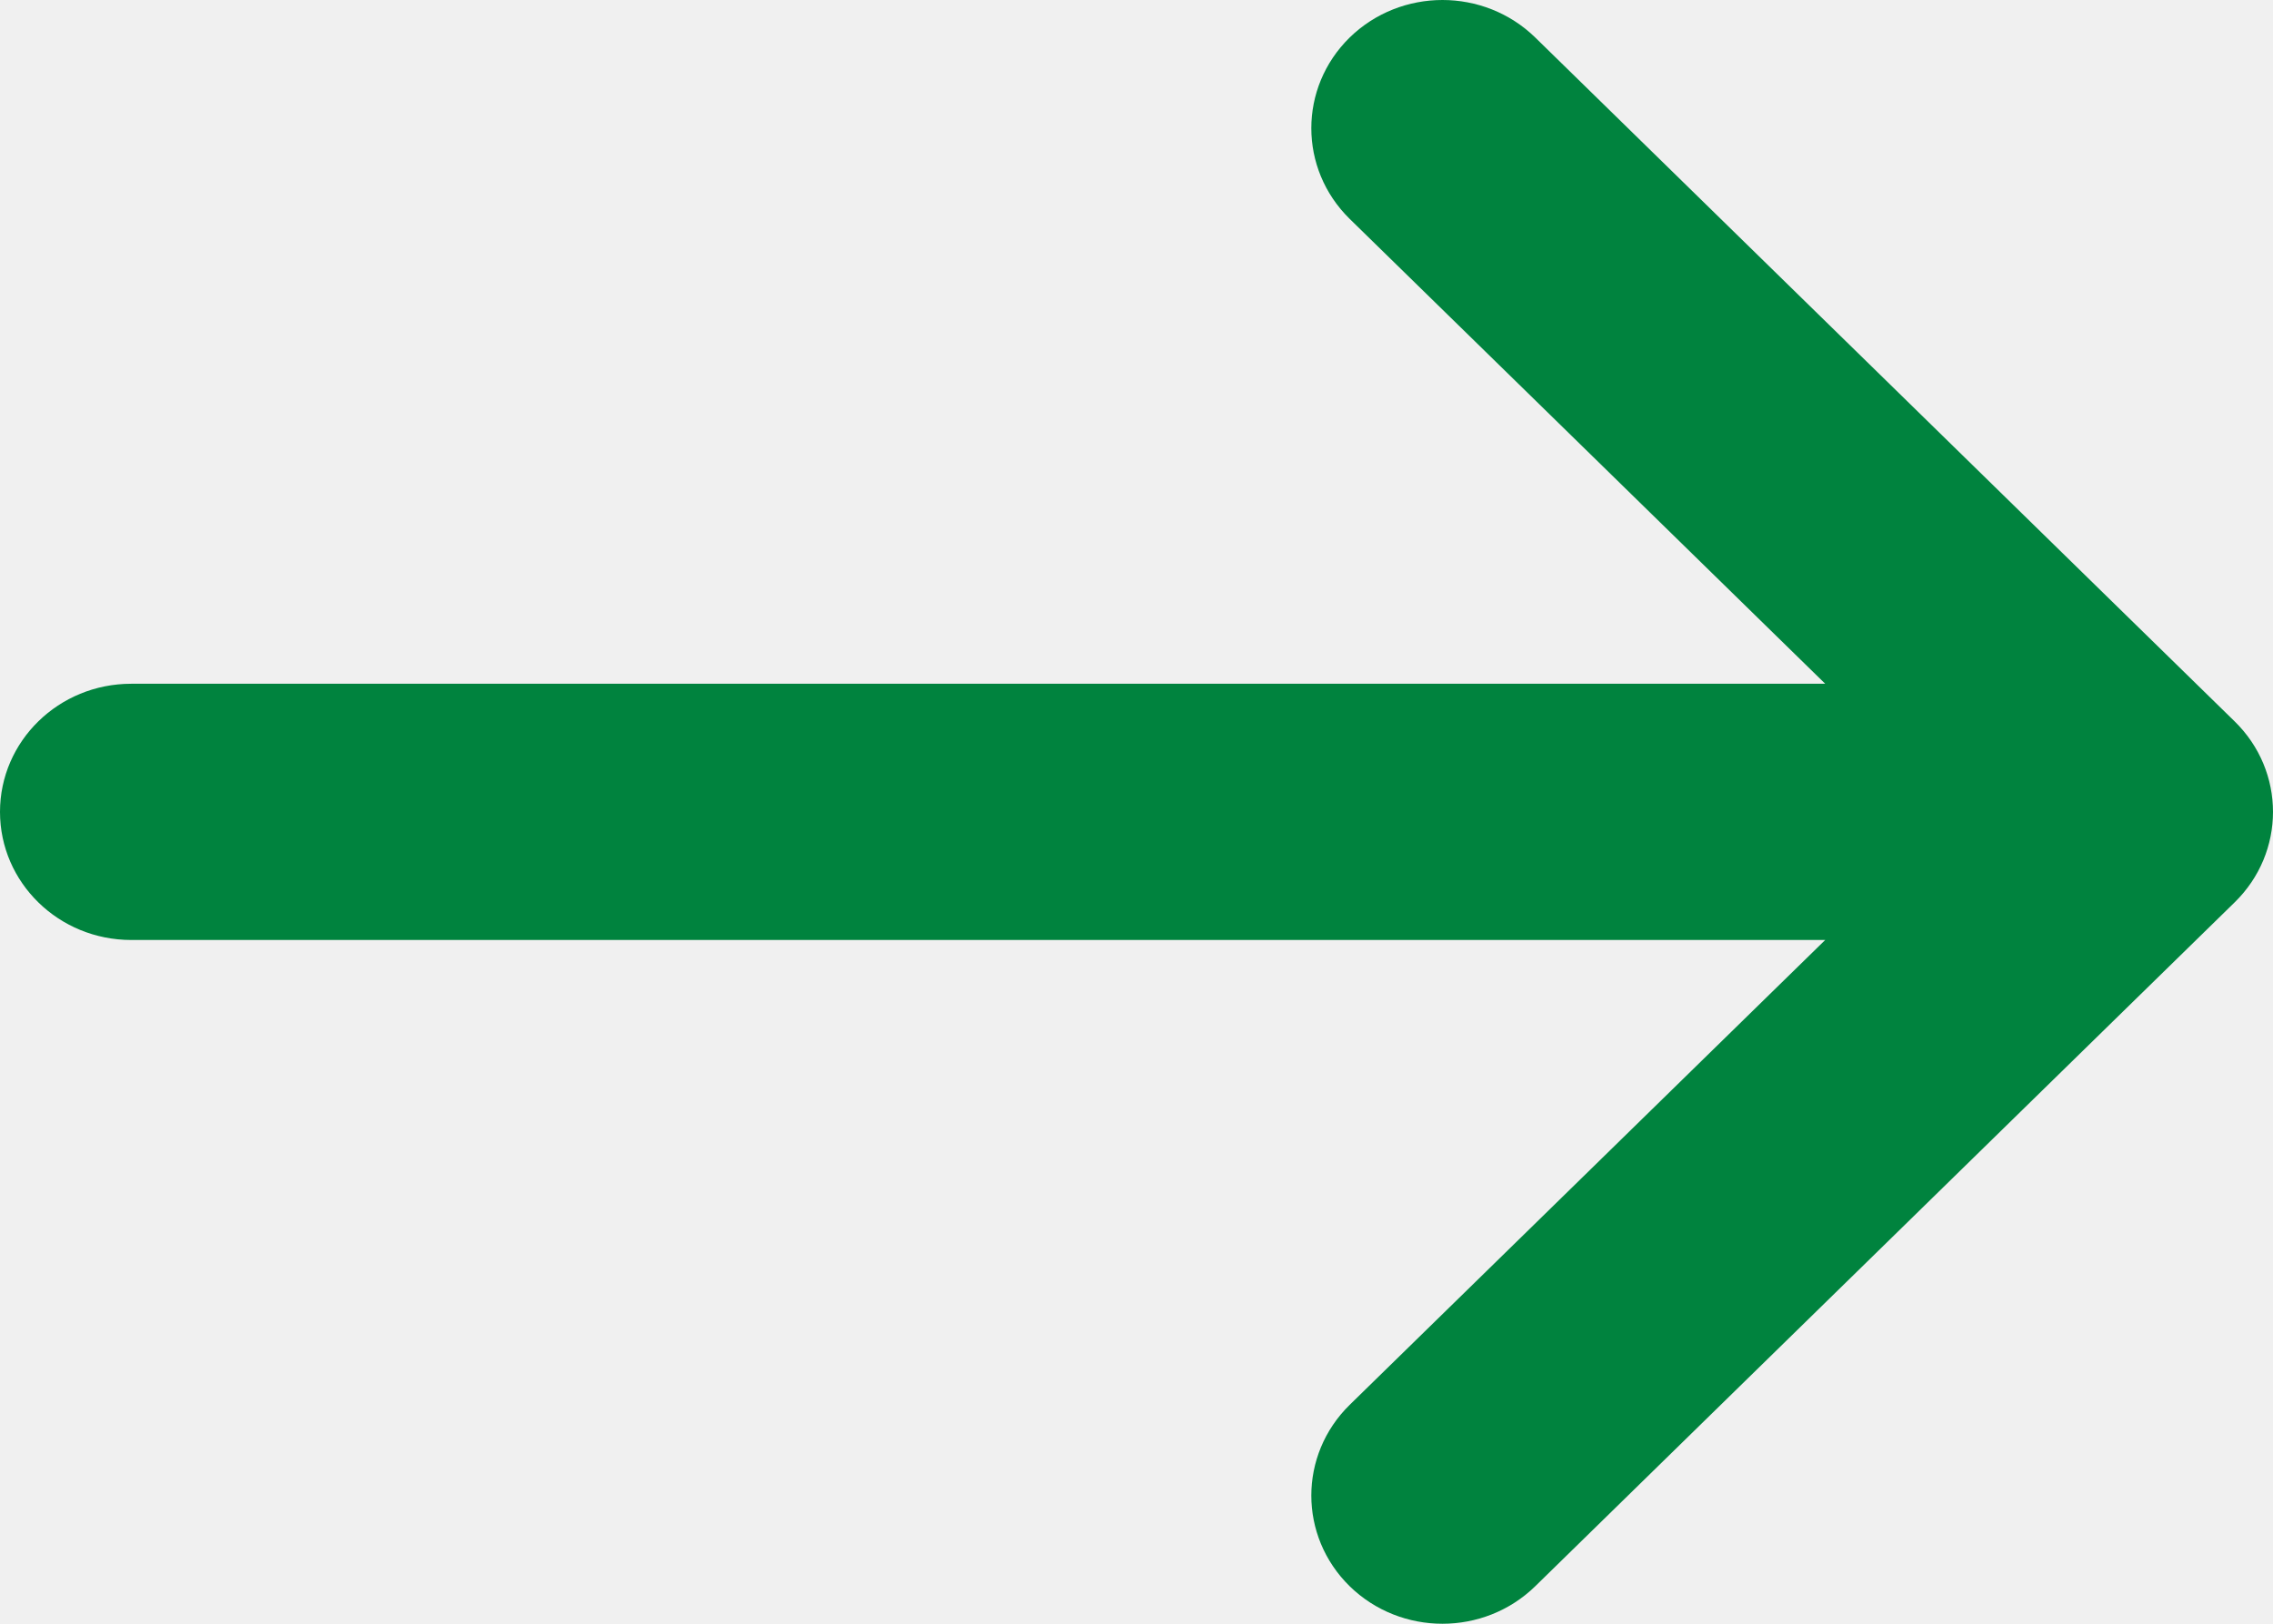
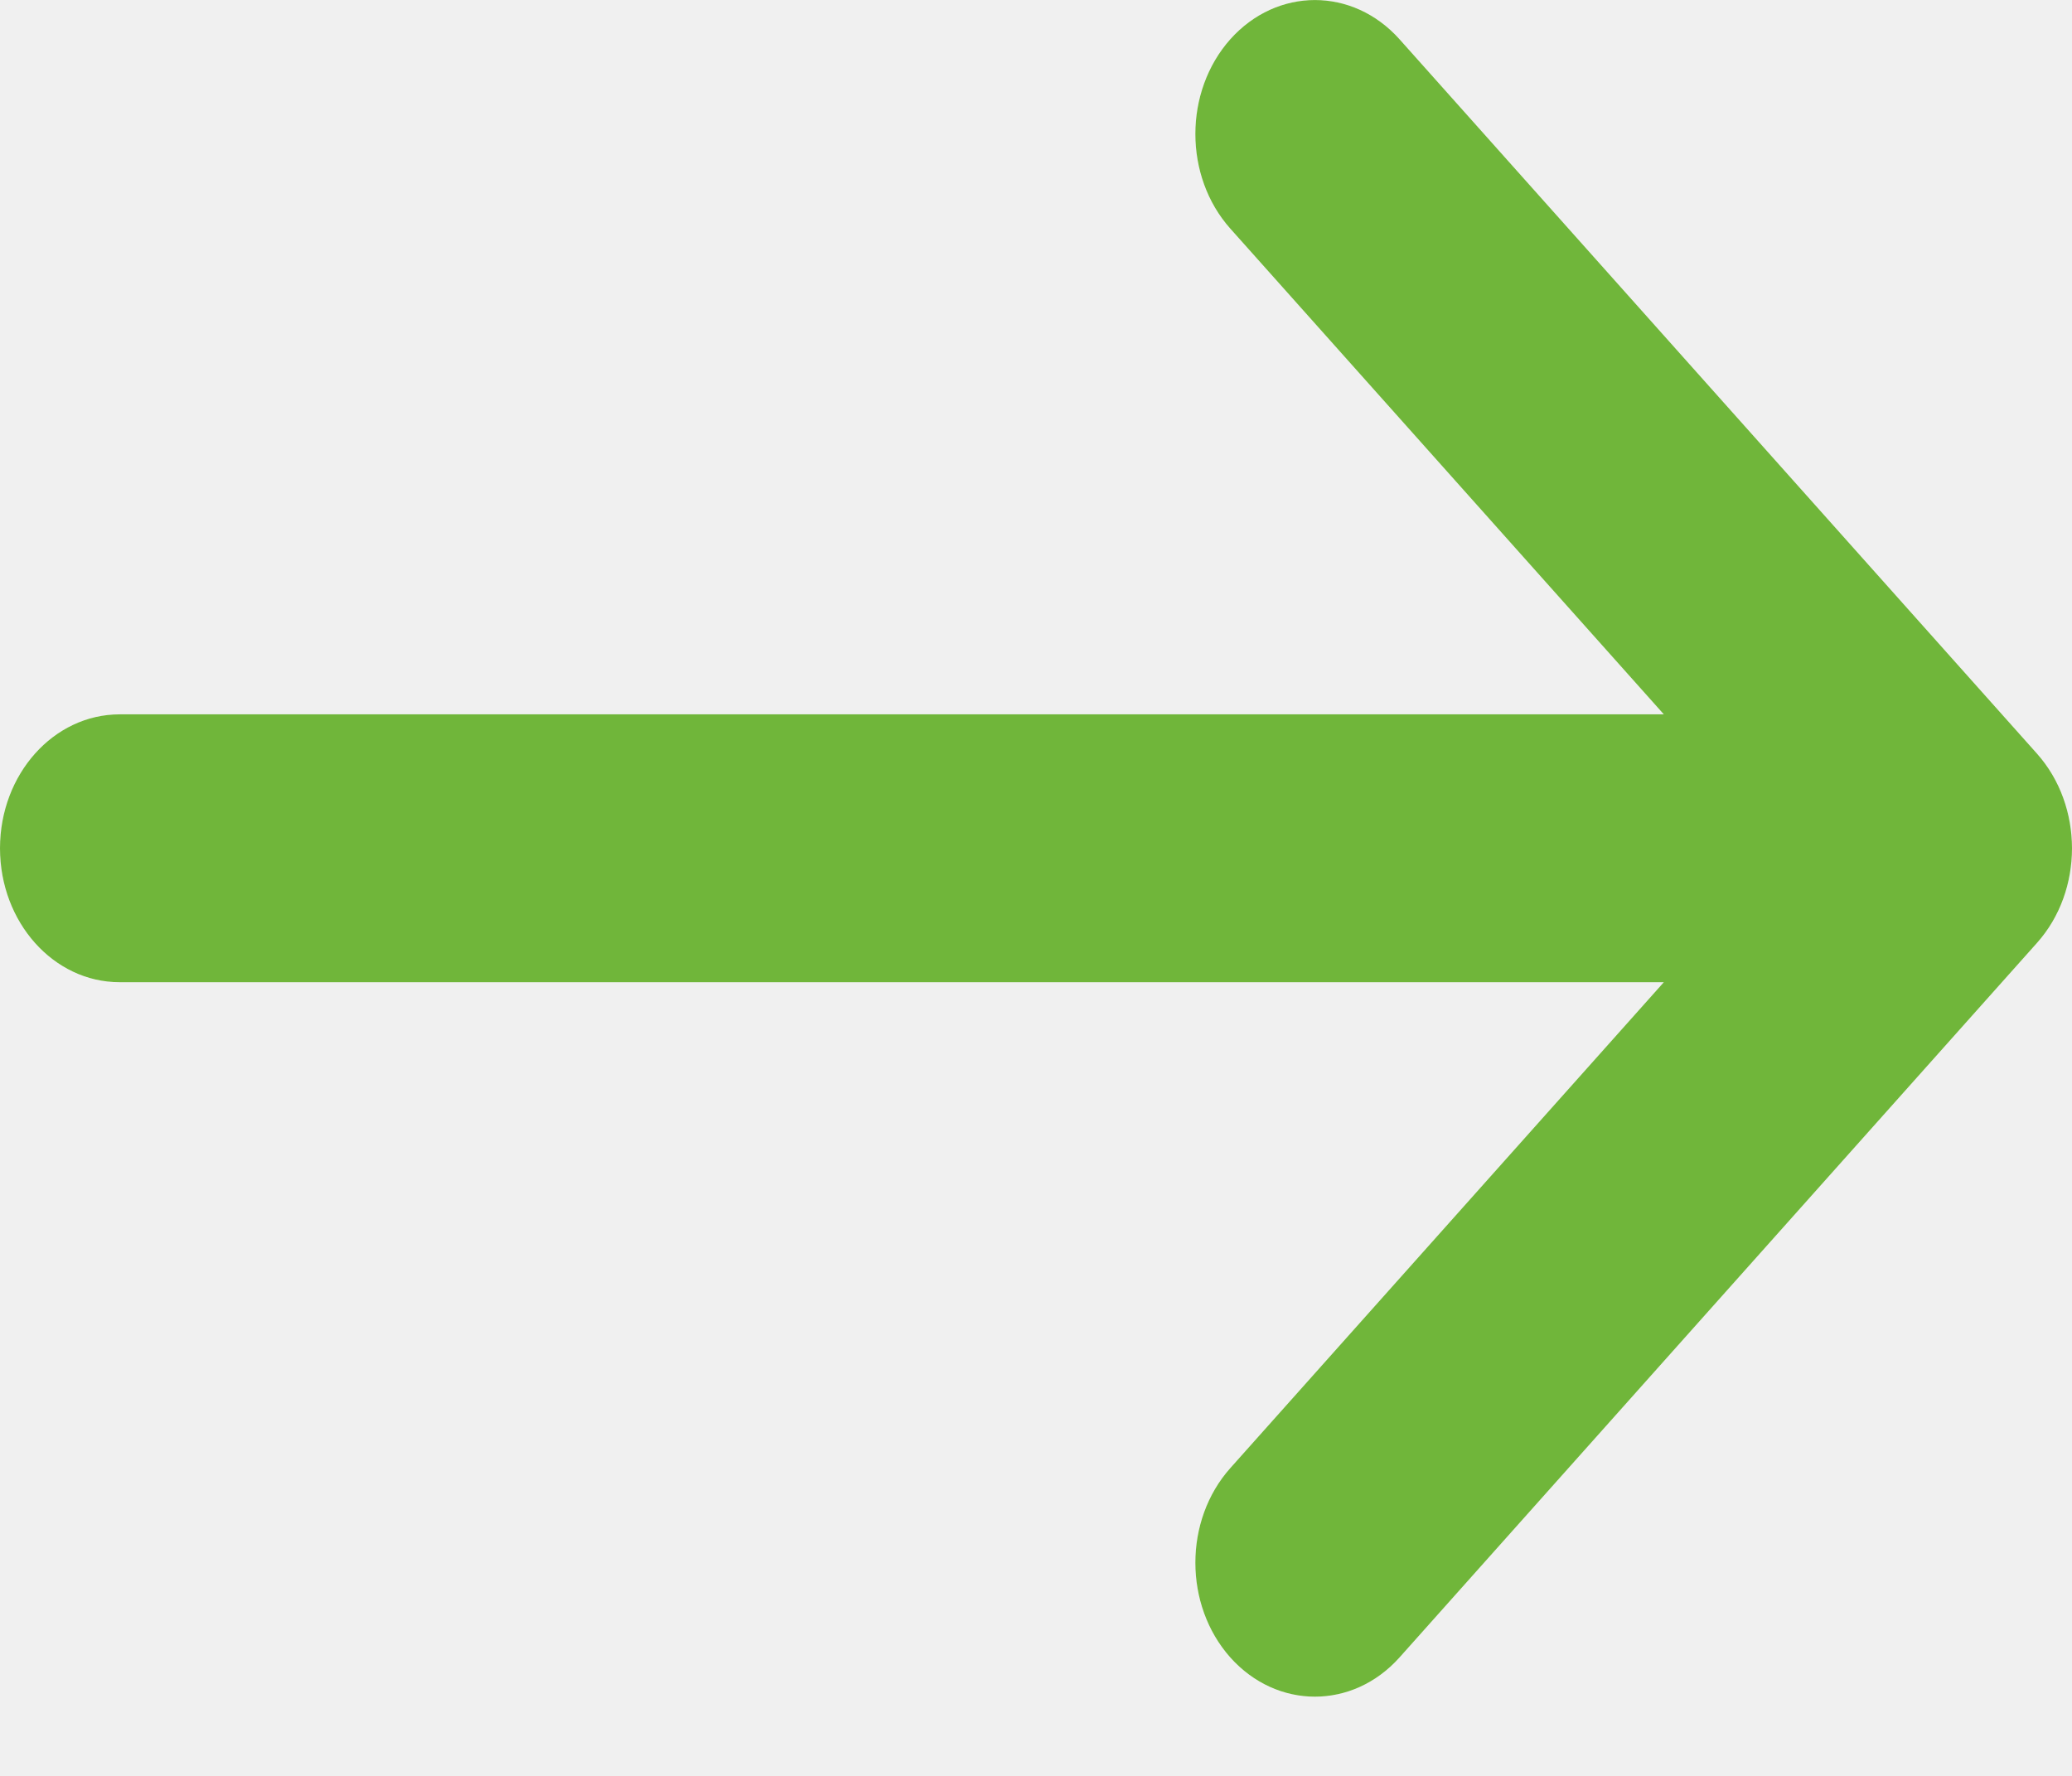
- <svg xmlns="http://www.w3.org/2000/svg" width="14" height="10" viewBox="0 0 14 10" fill="none">
-   <path d="M8.313 1.348C7.998 1.039 7.998 0.54 8.313 0.231C8.629 -0.077 9.14 -0.077 9.456 0.231L13.763 4.442C14.079 4.75 14.079 5.25 13.763 5.558L9.456 9.769C9.14 10.077 8.629 10.077 8.313 9.769C7.998 9.46 7.998 8.961 8.313 8.652L11.242 5.789H0.808C0.362 5.789 0 5.436 0 5C0 4.564 0.362 4.211 0.808 4.211H11.242L8.313 1.348Z" fill="#00833E" />
+ <svg xmlns="http://www.w3.org/2000/svg" width="14" height="12" viewBox="0 0 14 12" fill="none">
+   <path d="M8.313 1.545C7.998 1.192 7.998 0.619 8.313 0.265C8.629 -0.088 9.14 -0.088 9.456 0.265L13.763 5.092C14.079 5.446 14.079 6.019 13.763 6.372L9.456 11.2C9.14 11.553 8.629 11.553 8.313 11.2C7.998 10.846 7.998 10.273 8.313 9.92L11.242 6.637H0.808C0.362 6.637 0 6.232 0 5.732C0 5.232 0.362 4.827 0.808 4.827H11.242L8.313 1.545Z" fill="white" />
+   <path d="M8.313 1.545C7.998 1.192 7.998 0.619 8.313 0.265C8.629 -0.088 9.14 -0.088 9.456 0.265L13.763 5.092C14.079 5.446 14.079 6.019 13.763 6.372L9.456 11.2C9.14 11.553 8.629 11.553 8.313 11.2C7.998 10.846 7.998 10.273 8.313 9.92L11.242 6.637H0.808C0.362 6.637 0 6.232 0 5.732C0 5.232 0.362 4.827 0.808 4.827H11.242L8.313 1.545Z" fill="#70B63A" />
</svg>
